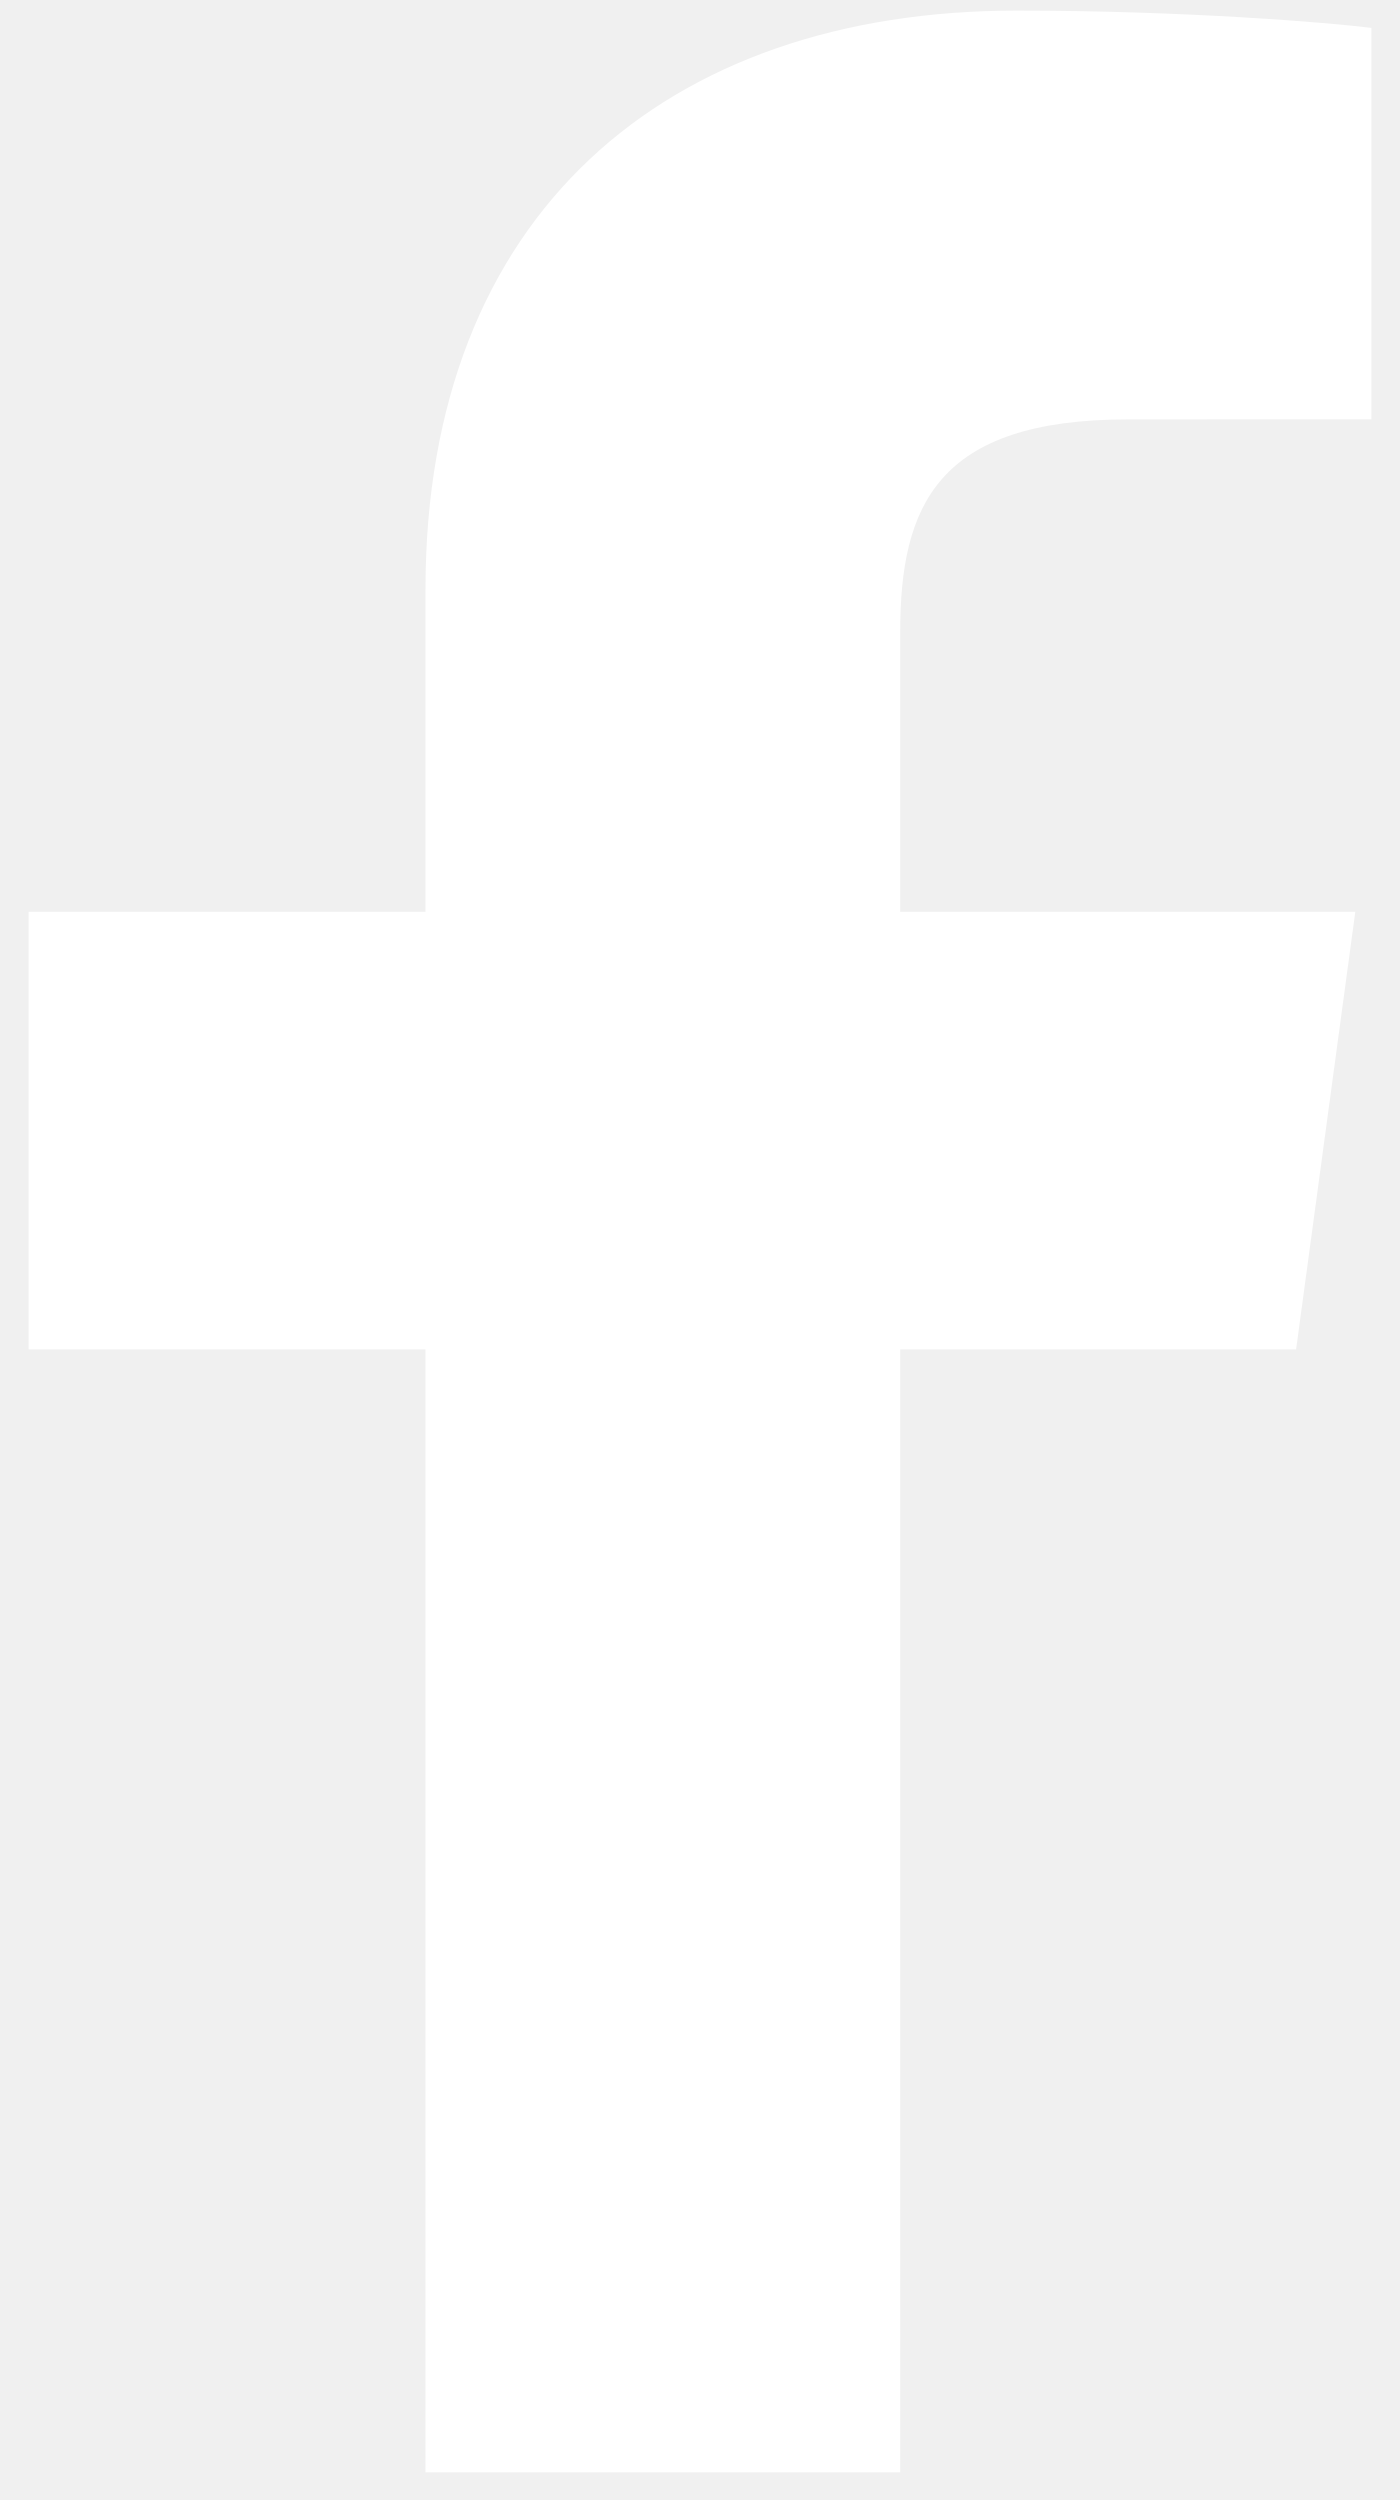
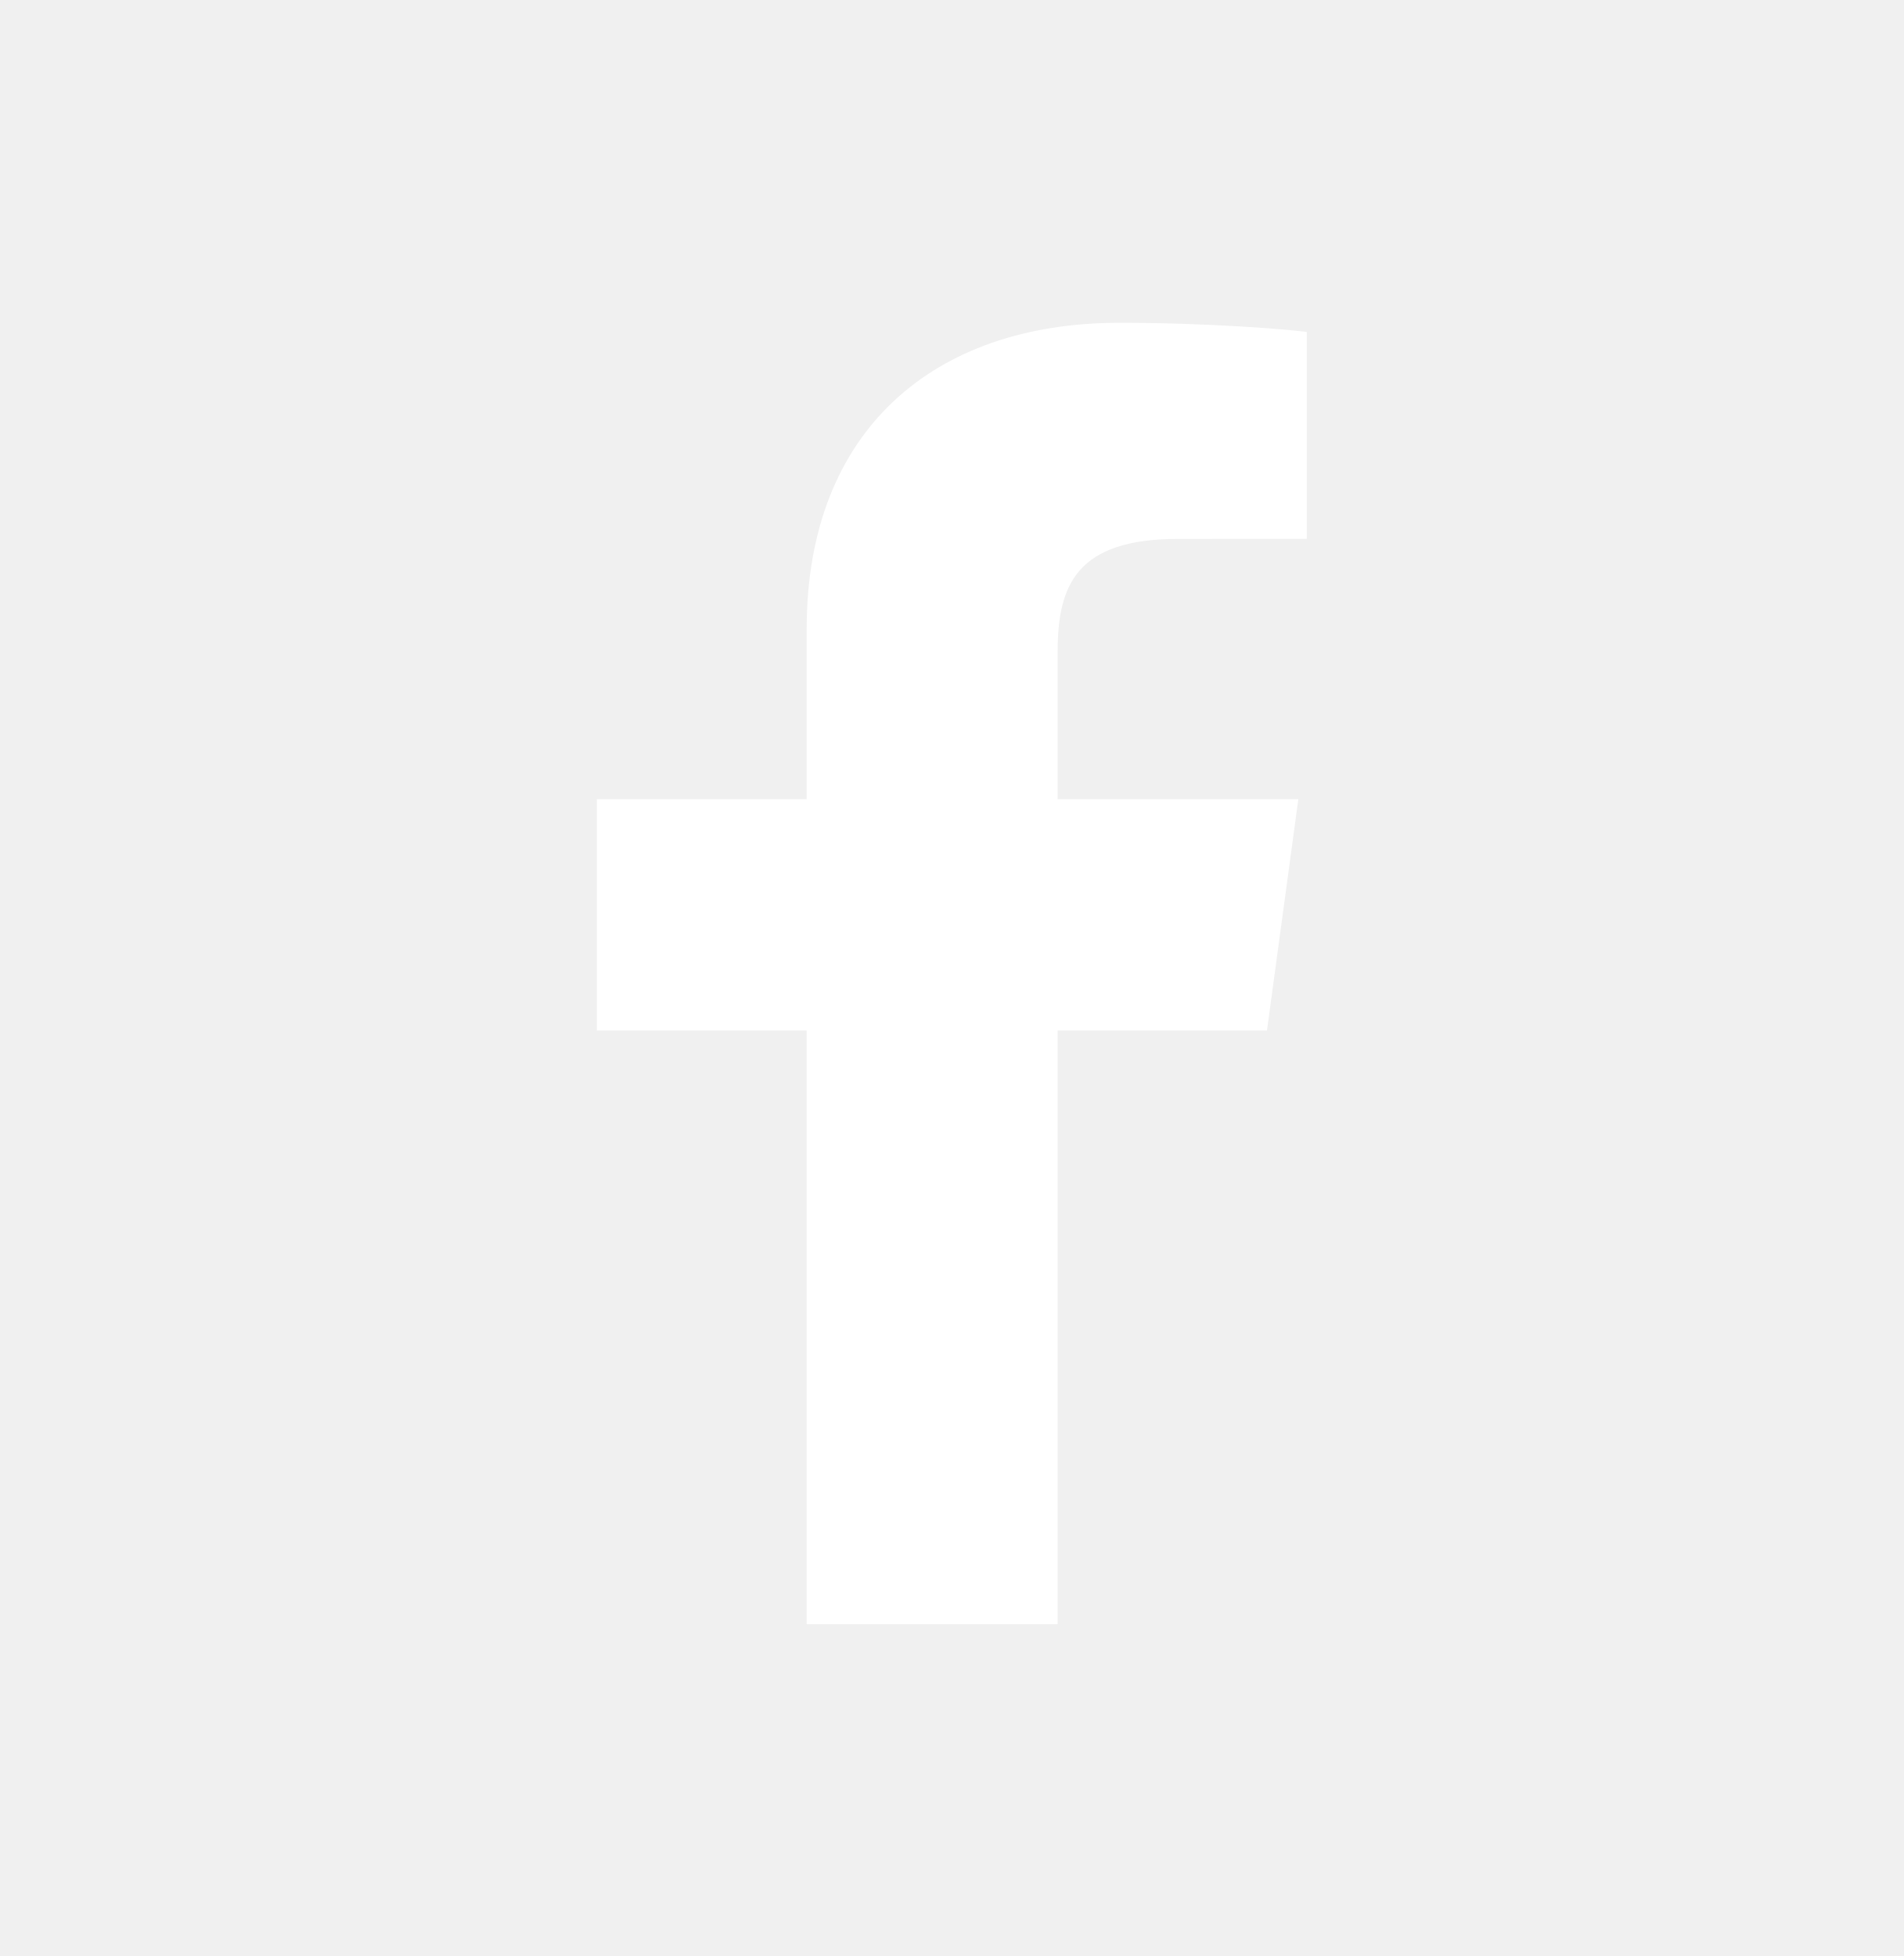
- <svg xmlns="http://www.w3.org/2000/svg" width="14" height="25" viewBox="0 0 14 25" fill="none">
-   <path d="M9.002 24.723V13.494H12.961L13.553 9.118H9.002V6.324C9.002 5.057 9.371 4.194 11.28 4.194L13.714 4.193V0.279C13.293 0.226 11.848 0.106 10.167 0.106C6.658 0.106 4.255 2.146 4.255 5.891V9.118H0.286V13.494H4.255V24.723H9.002V24.723Z" fill="white" />
+ <svg xmlns="http://www.w3.org/2000/svg" width="36" height="37" viewBox="0 0 36 37" fill="none">
+   <path d="M20.002 30.723V19.494H23.961L24.554 15.118H20.002V12.324C20.002 11.057 20.372 10.194 22.28 10.194L24.714 10.193V6.279C24.293 6.226 22.848 6.106 21.167 6.106C17.658 6.106 15.256 8.146 15.256 11.891V15.118H11.287V19.494H15.256V30.723H20.002V30.723Z" fill="white" />
</svg>
